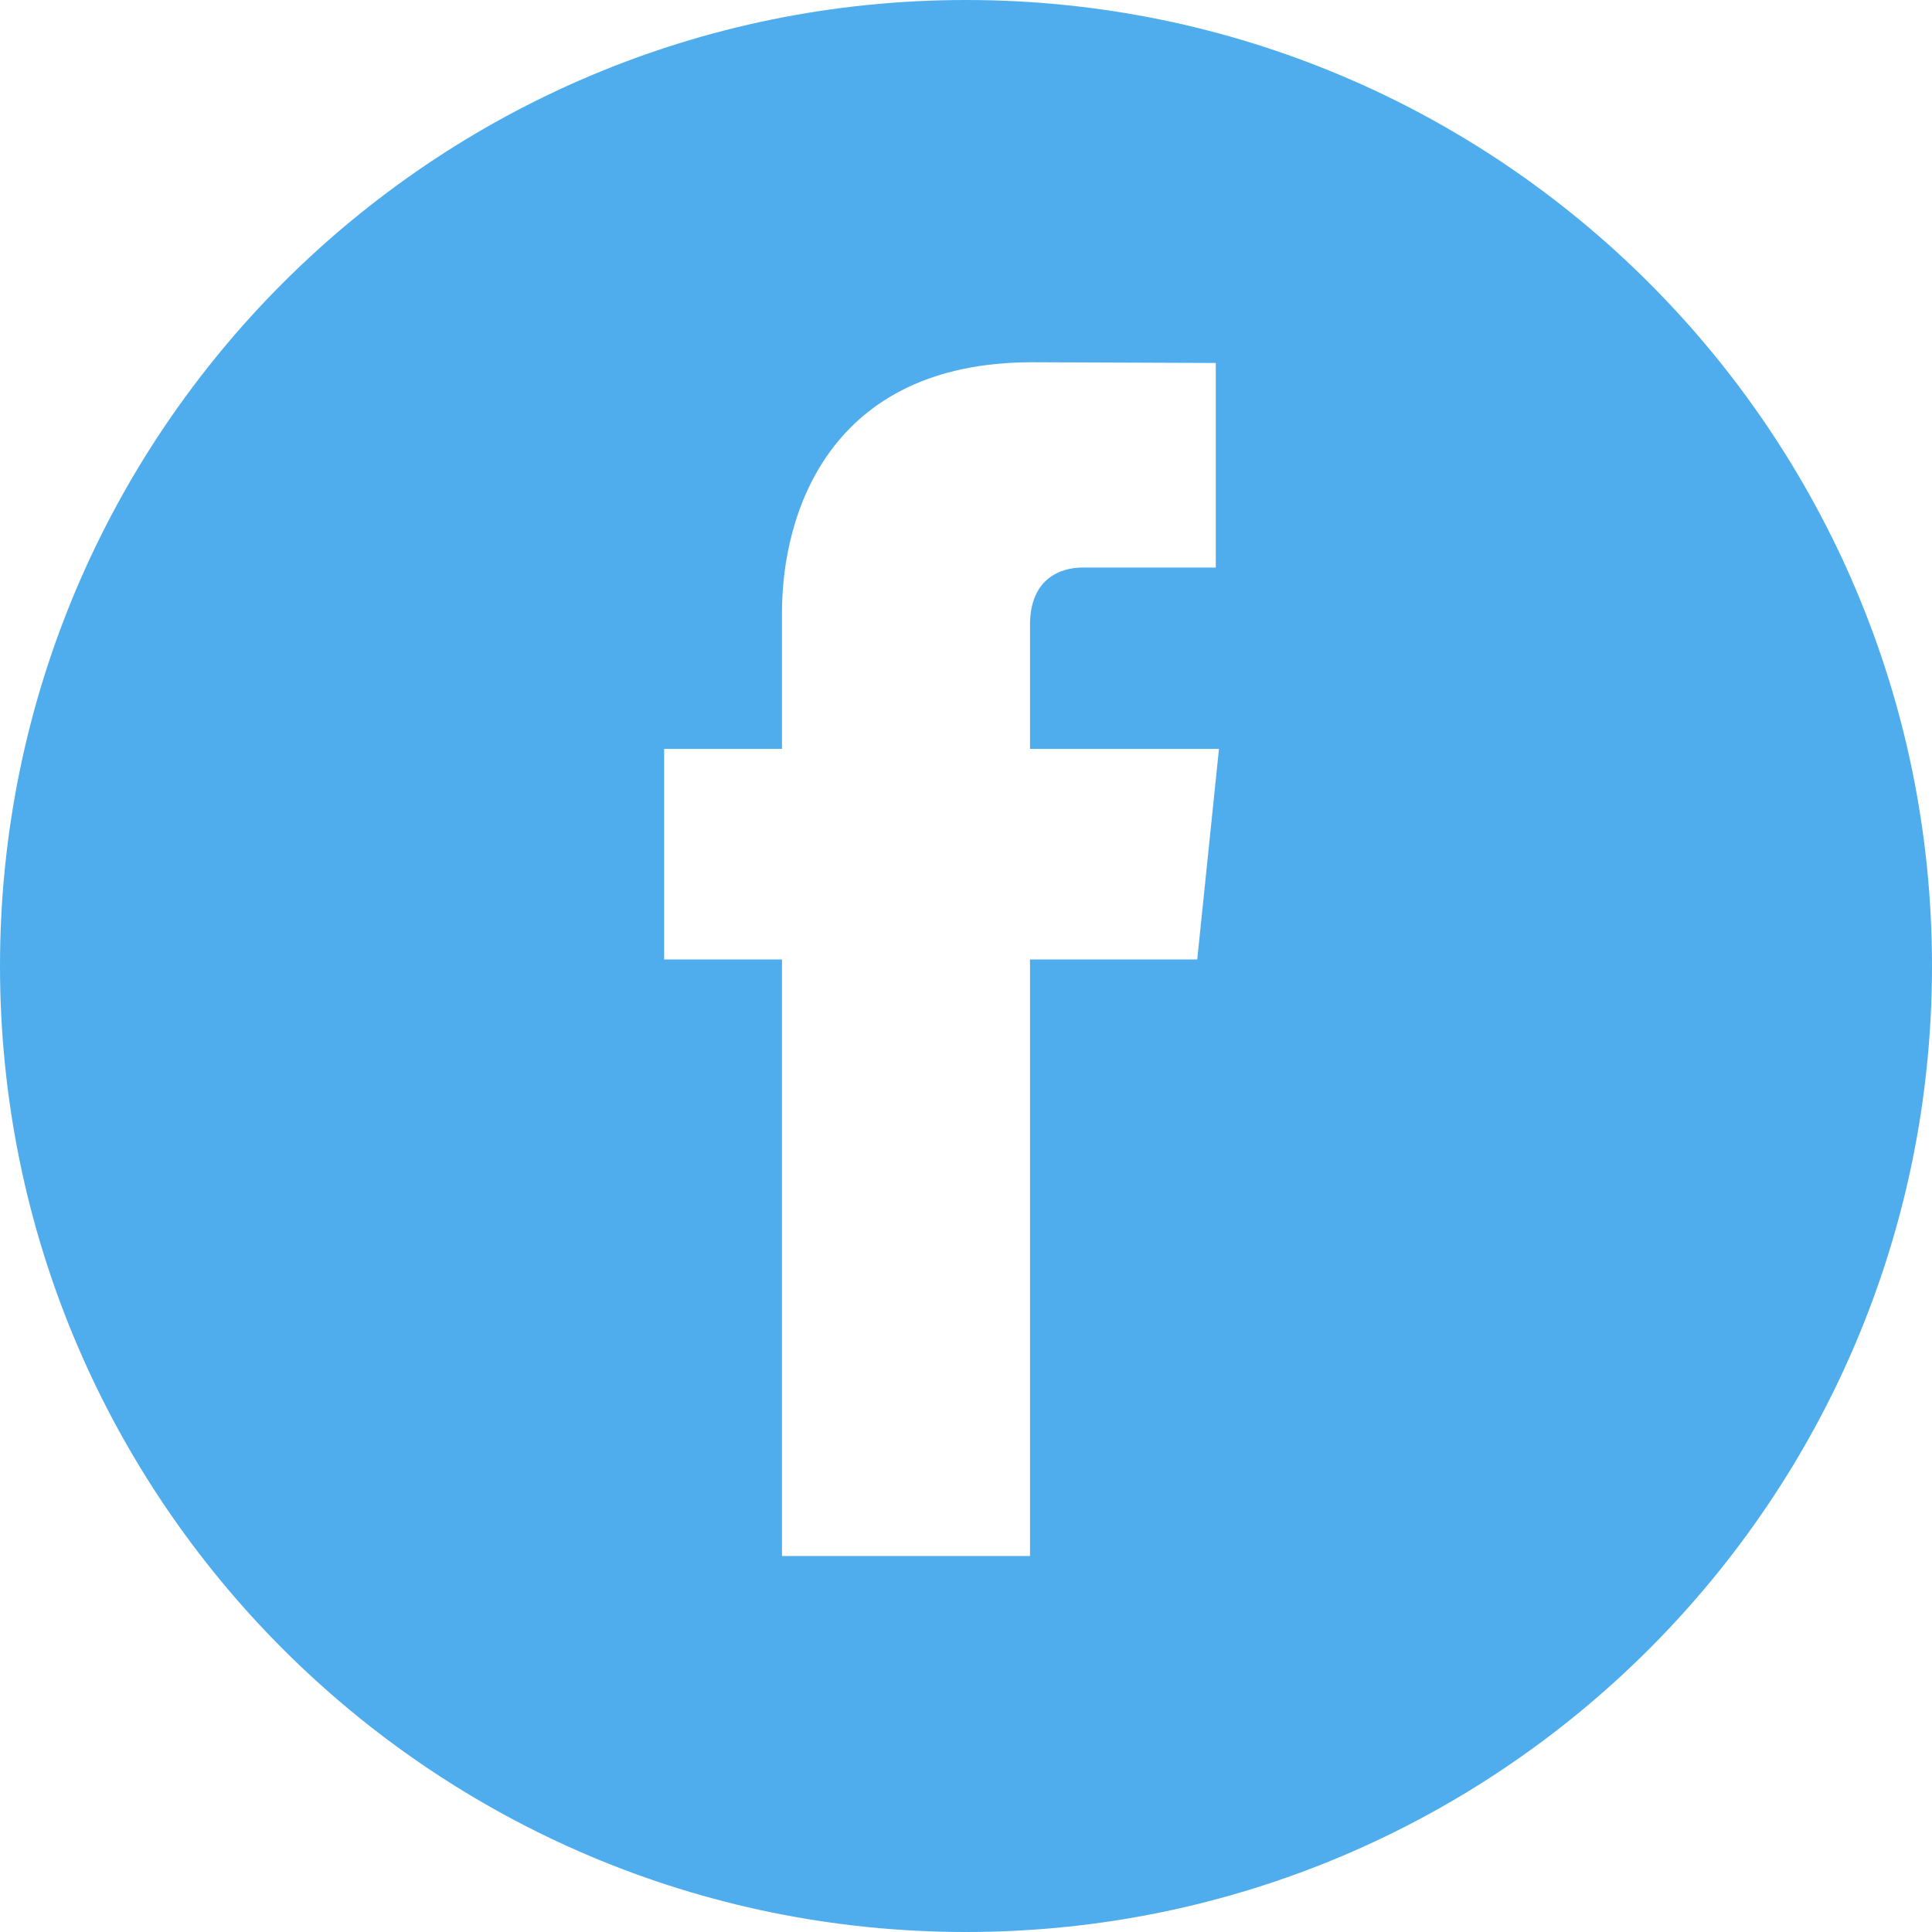
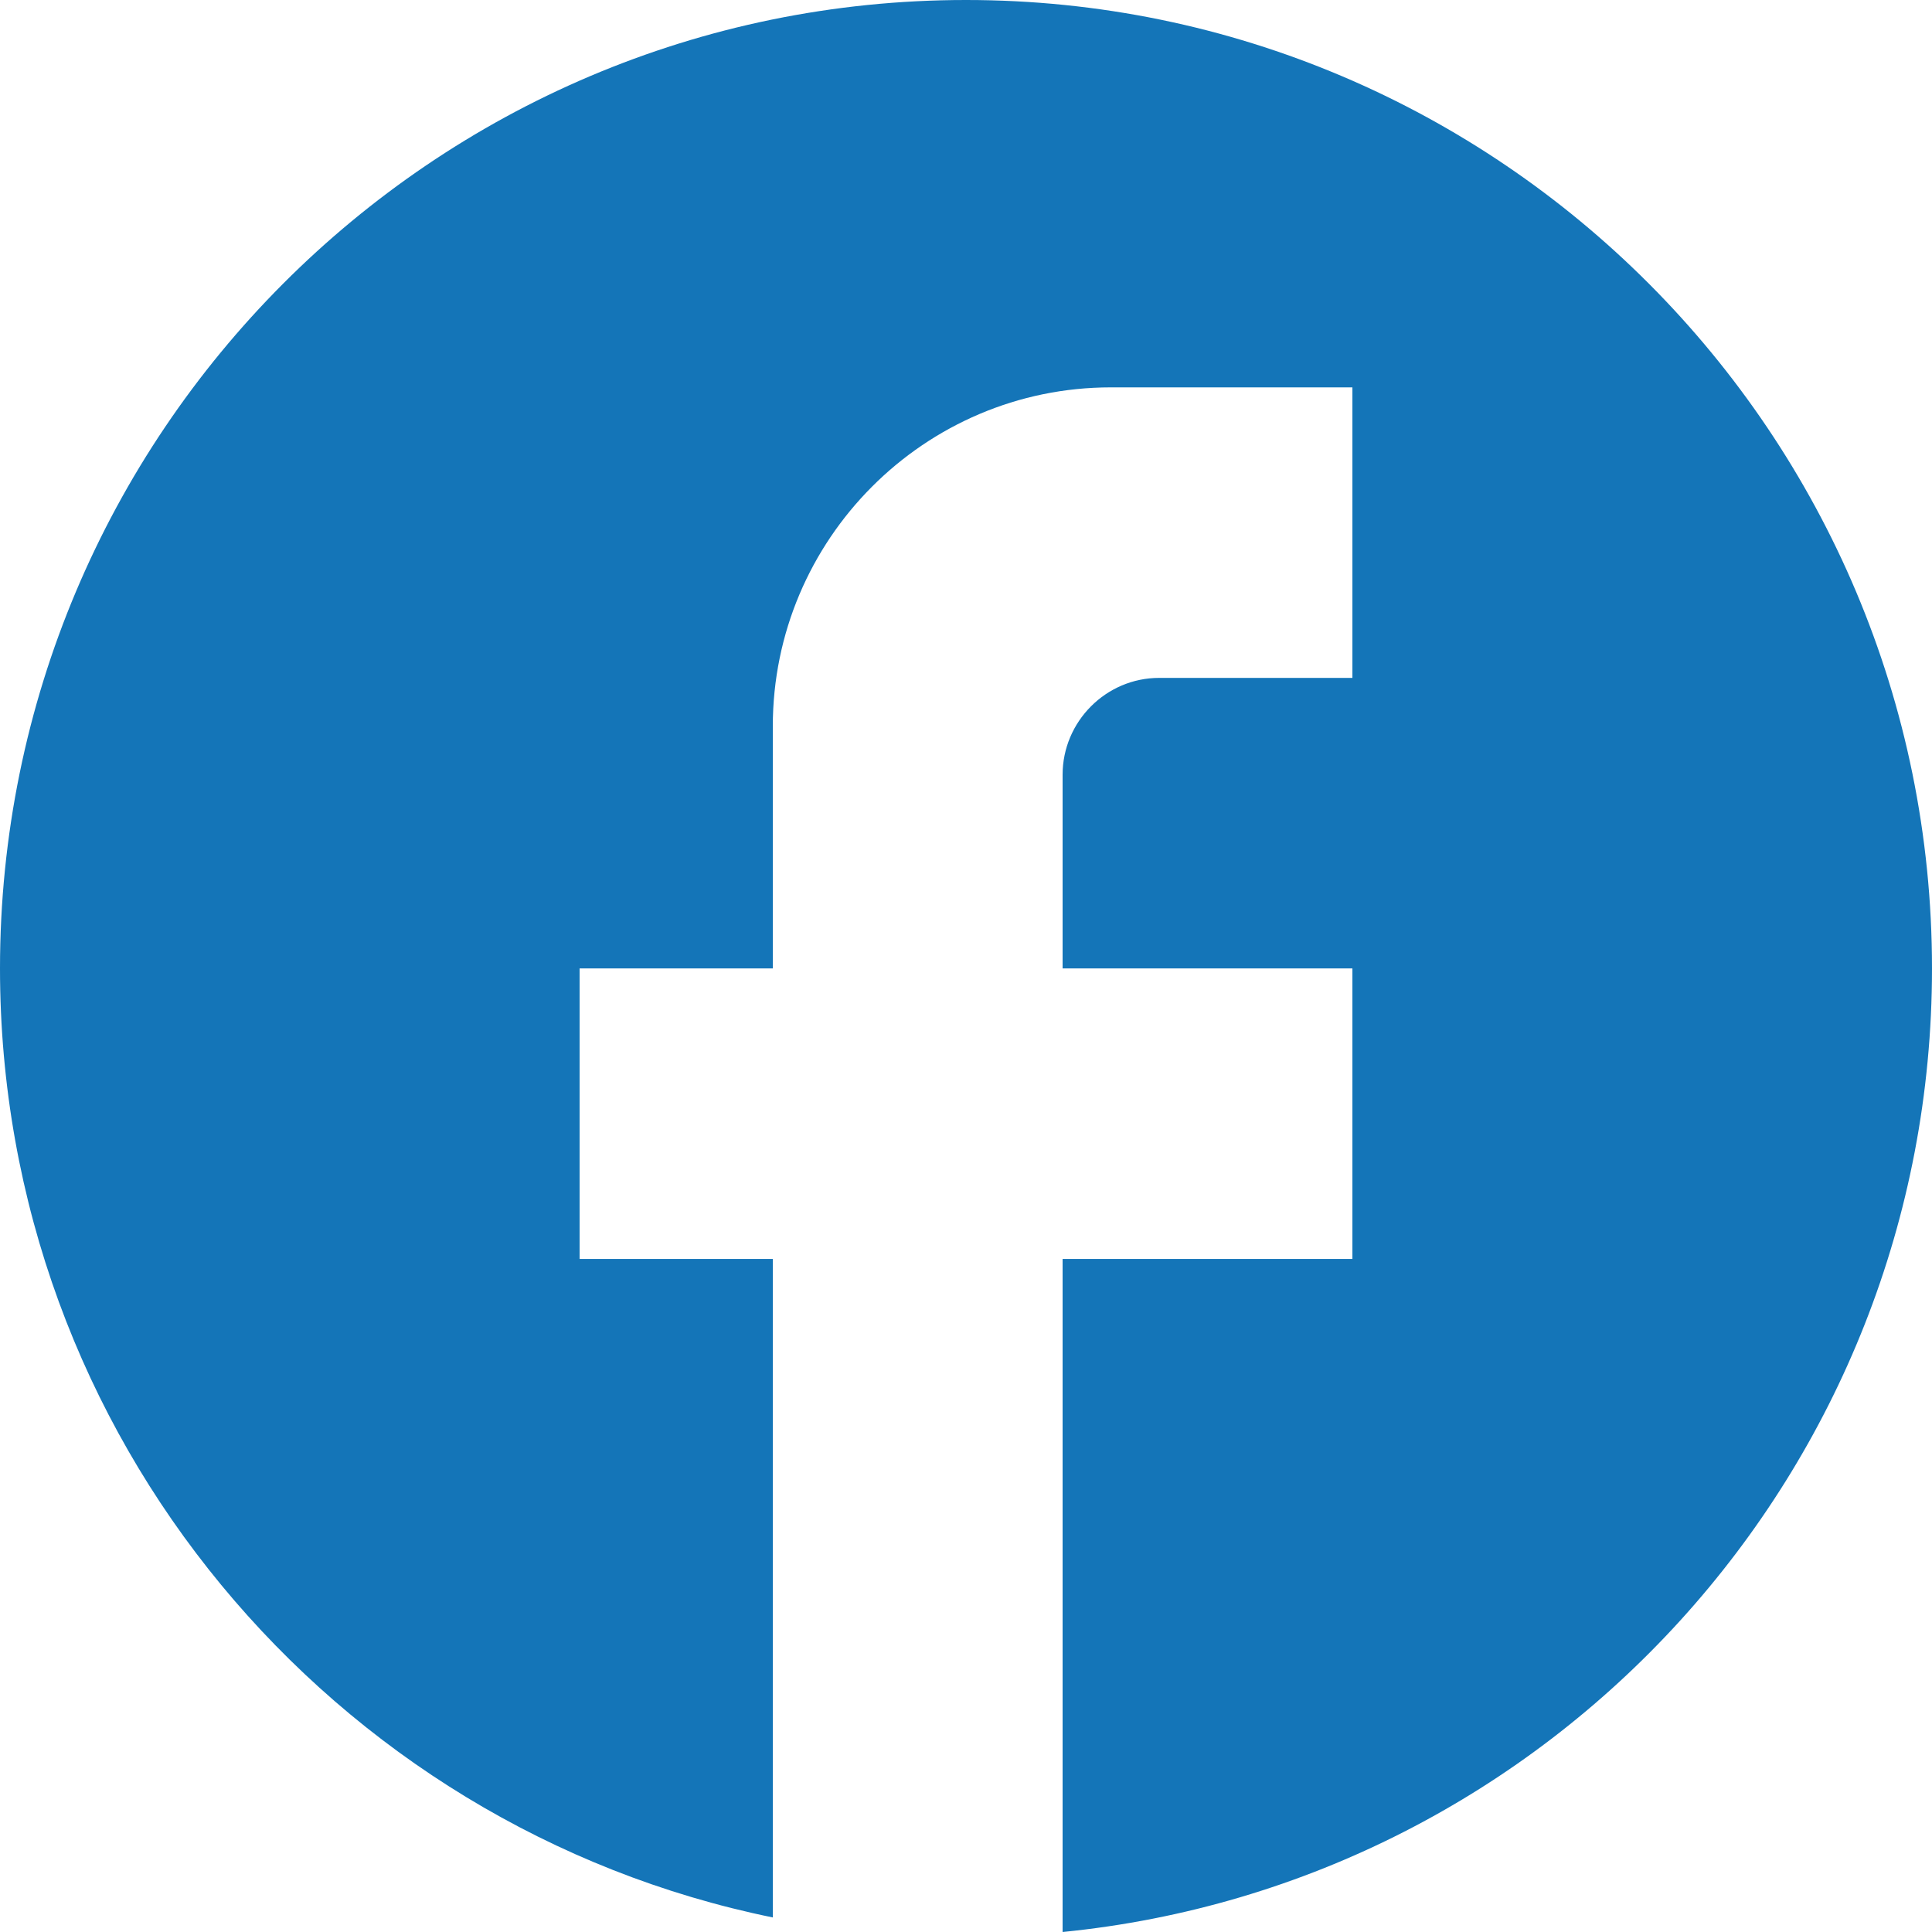
- <svg xmlns="http://www.w3.org/2000/svg" width="32" height="32" viewBox="0 0 32 32">
-   <path d="M16 32c8.837 0 16-7.163 16-16S24.837 0 16 0 0 7.163 0 16s7.163 16 16 16zm3.83-16.108h-2.77v9.88h-4.108v-9.88H11v-3.488h1.952v-2.26c0-1.618.77-4.144 4.145-4.144l3.04.012V9.4H17.93c-.36 0-.87.18-.87.95v2.054h3.13l-.36 3.488z" fill="#4FADED" fill-rule="evenodd" />
+ <svg xmlns="http://www.w3.org/2000/svg" fill="none" height="32" viewBox="0 0 32 32" width="32">
+   <path d="m32 16.04c0-8.854-7.168-16.04-16-16.04s-16 7.186-16 16.04c0 7.763 5.504 14.228 12.8 15.719v-10.907h-3.2v-4.812h3.2v-4.01c0-3.096 2.512-5.614 5.6-5.614h4v4.812h-3.2c-.88 0-1.6.722-1.6 1.604v3.208h4.8v4.812h-4.8v11.148c8.08-.802 14.4-7.635 14.4-15.96z" fill="#1475b8" />
</svg>
